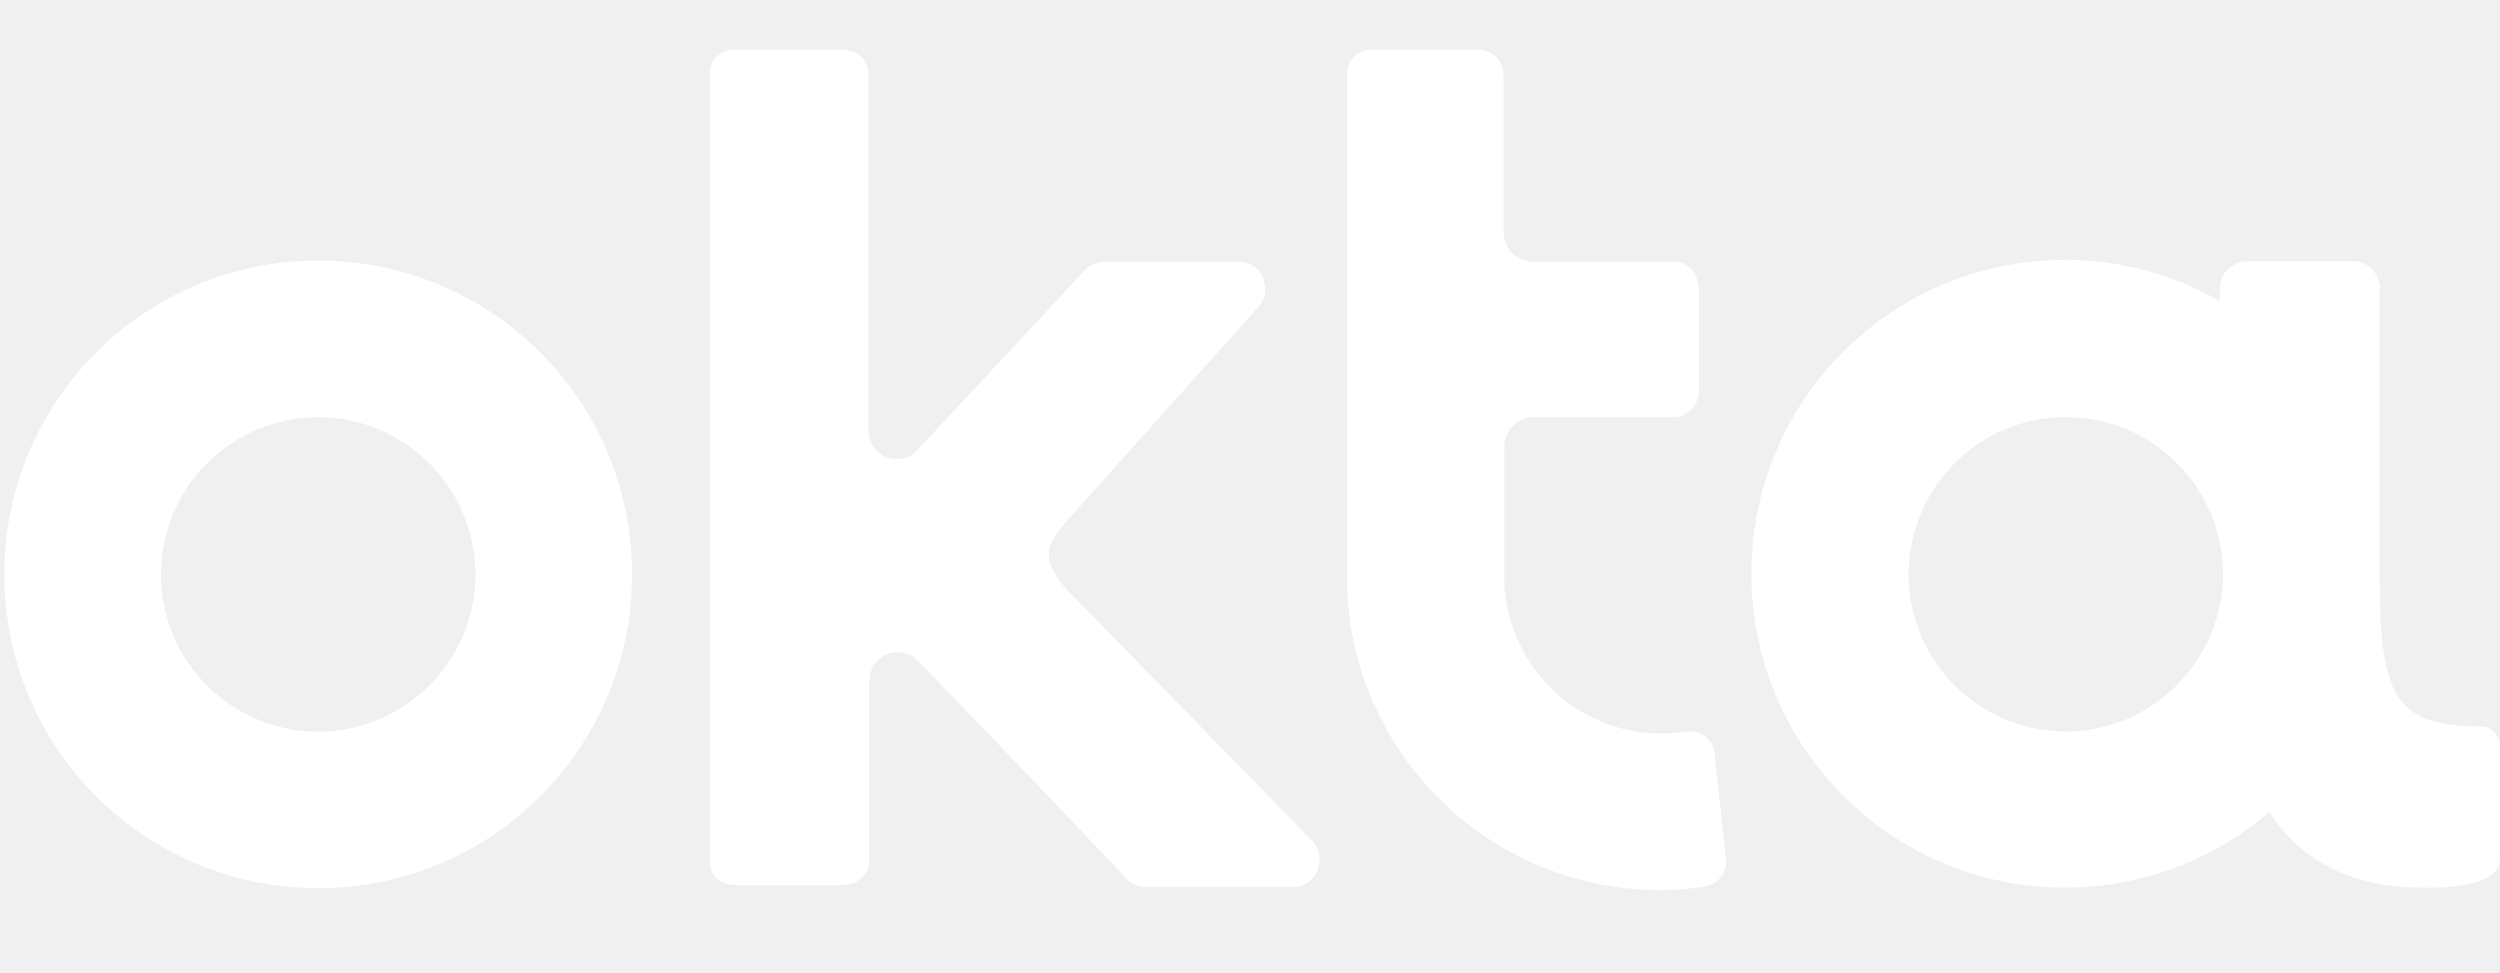
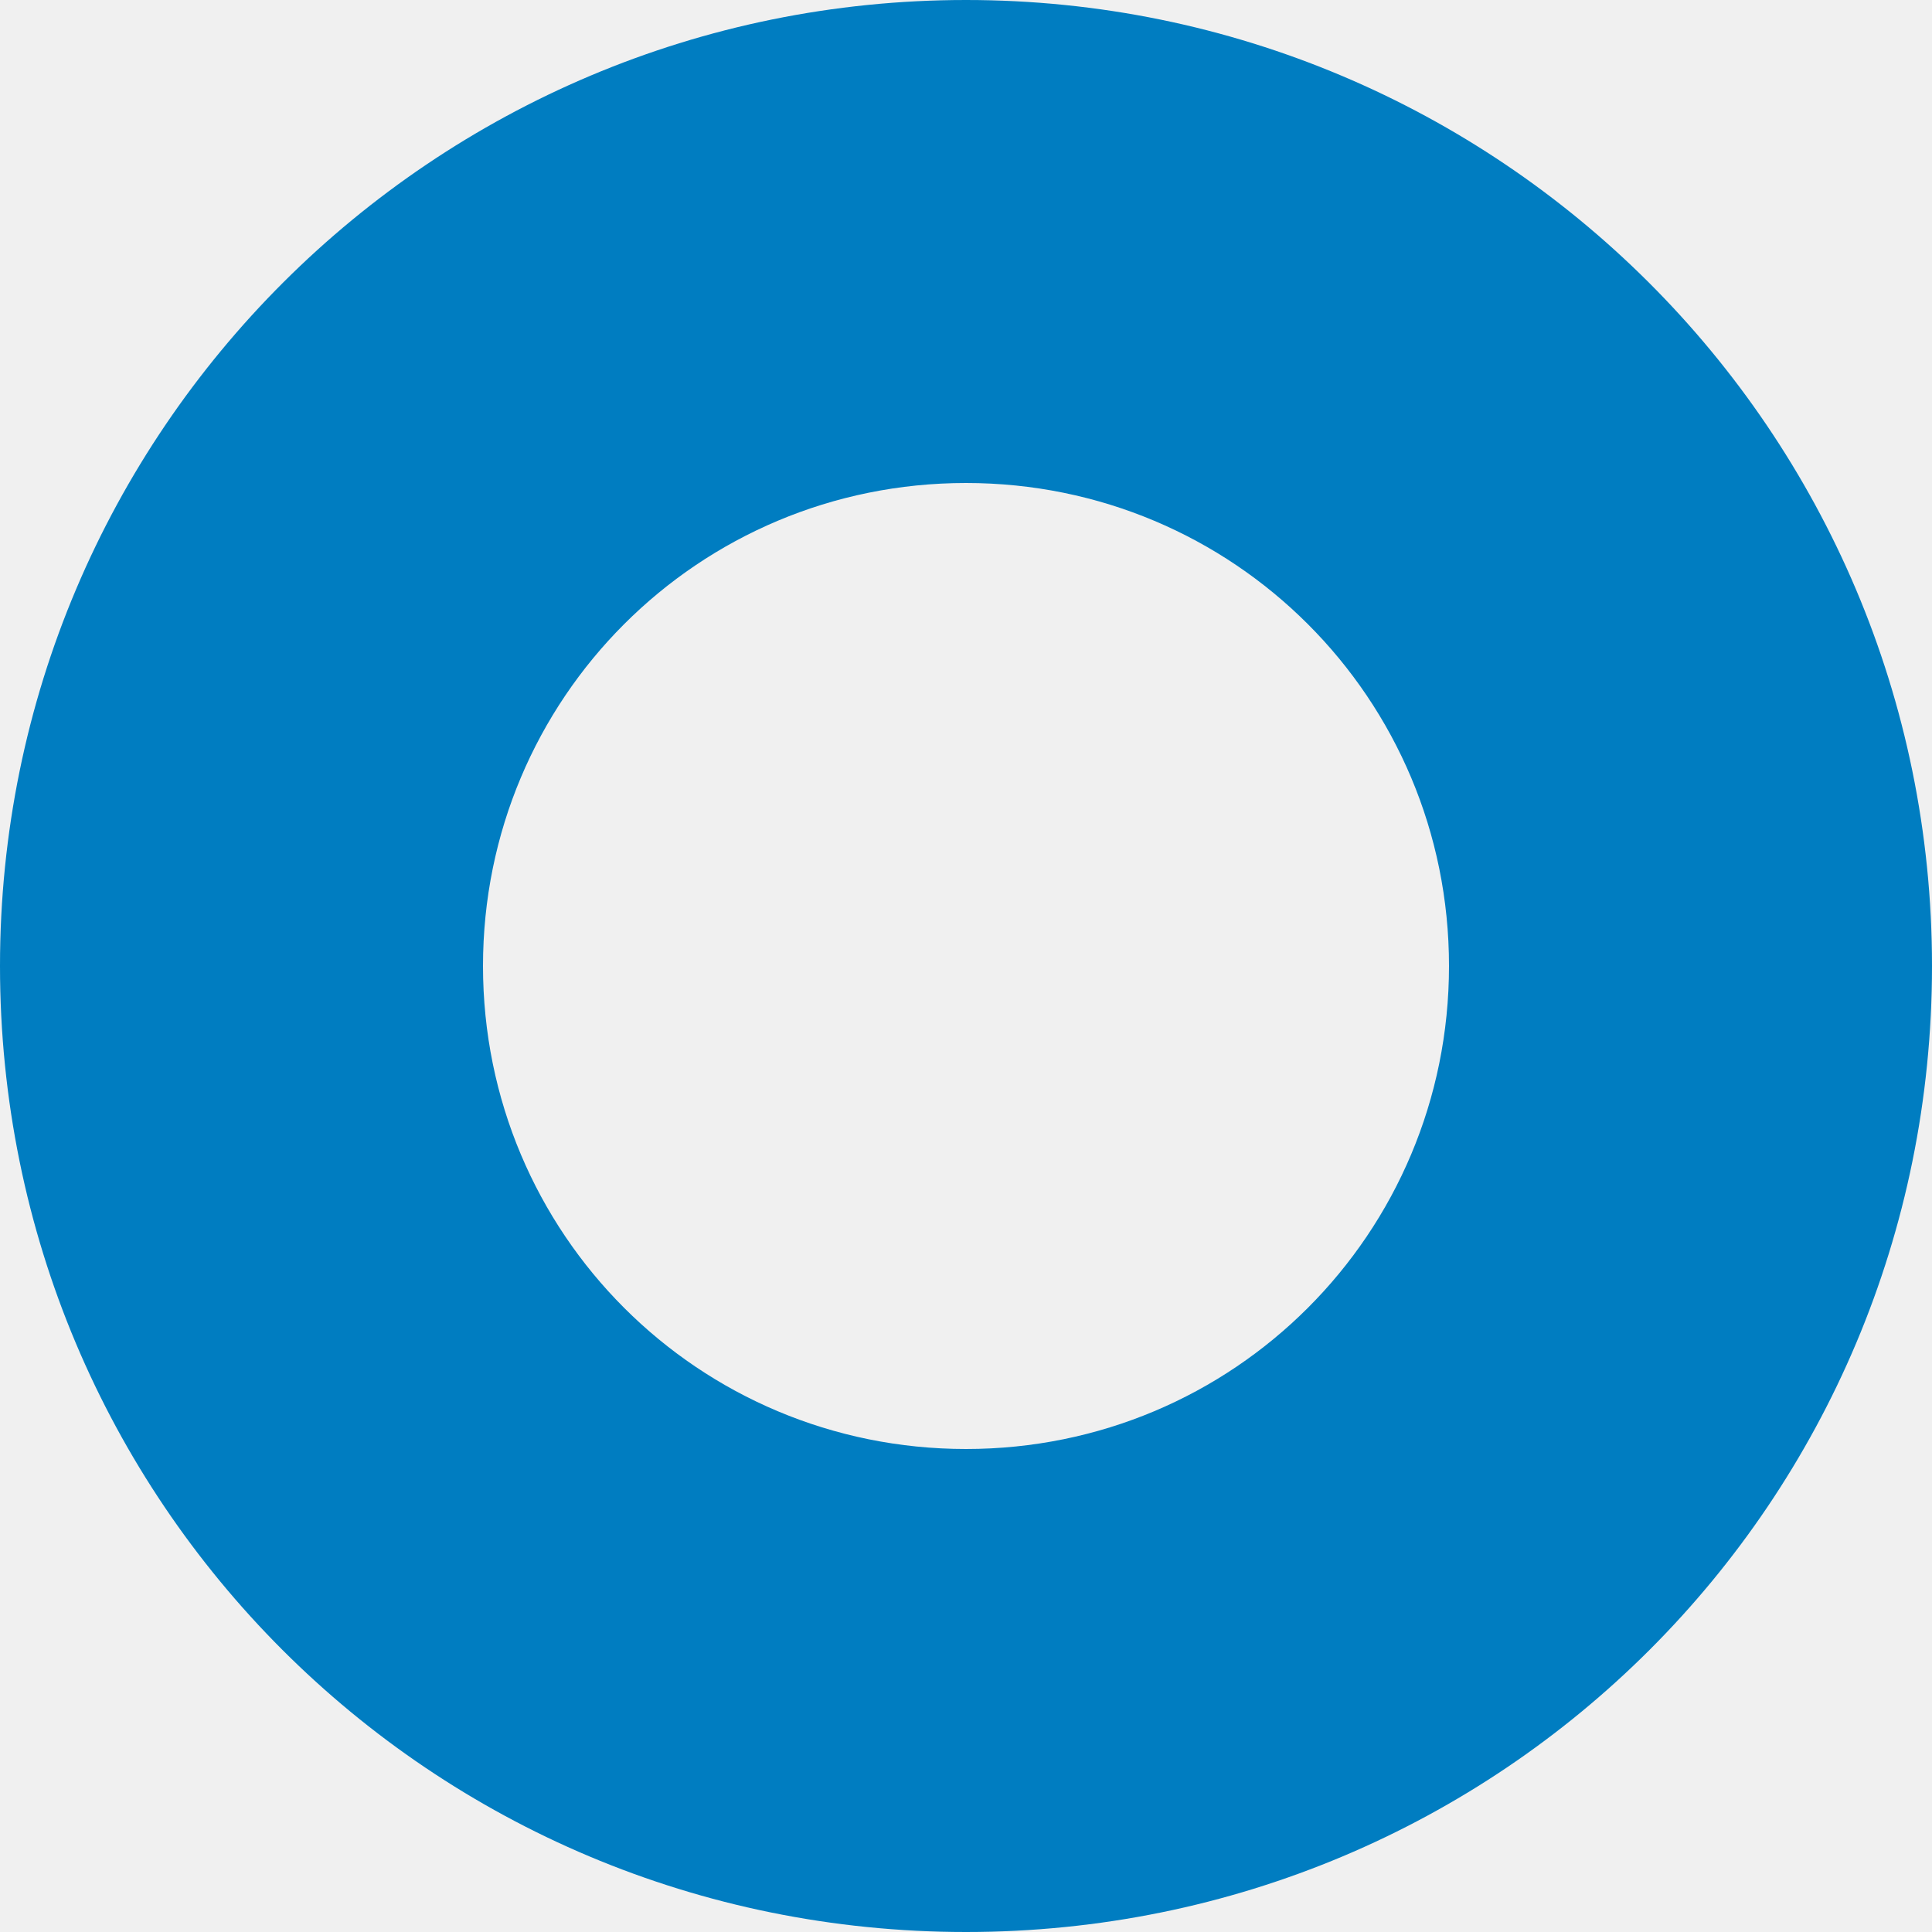
- <svg xmlns="http://www.w3.org/2000/svg" width="18" height="7" viewBox="0 0 18 7" fill="none">
-   <path d="M2.291 1.876C1.042 1.876 0.031 2.887 0.031 4.136C0.031 5.385 1.042 6.395 2.291 6.395C3.54 6.395 4.551 5.385 4.551 4.136C4.551 2.887 3.54 1.876 2.291 1.876ZM2.291 5.268C1.666 5.268 1.159 4.76 1.159 4.136C1.159 3.511 1.666 3.004 2.291 3.004C2.915 3.004 3.423 3.511 3.423 4.136C3.423 4.76 2.915 5.268 2.291 5.268Z" fill="white" />
-   <path d="M6.262 4.895C6.262 4.715 6.478 4.63 6.604 4.755C7.17 5.33 8.104 6.319 8.109 6.323C8.122 6.337 8.136 6.359 8.19 6.377C8.212 6.386 8.248 6.386 8.289 6.386H9.308C9.492 6.386 9.546 6.175 9.461 6.067L7.772 4.338L7.682 4.248C7.489 4.019 7.511 3.929 7.731 3.695L9.07 2.199C9.156 2.091 9.102 1.885 8.913 1.885H7.988C7.952 1.885 7.925 1.885 7.898 1.894C7.844 1.912 7.821 1.93 7.808 1.948C7.803 1.952 7.062 2.752 6.604 3.242C6.478 3.376 6.253 3.286 6.253 3.102V0.537C6.253 0.407 6.146 0.357 6.06 0.357H5.306C5.175 0.357 5.112 0.443 5.112 0.519V6.206C5.112 6.337 5.22 6.373 5.31 6.373H6.065C6.182 6.373 6.258 6.287 6.258 6.202V6.144V4.895H6.262Z" fill="white" />
-   <path d="M12.426 6.18L12.345 5.425C12.336 5.321 12.237 5.25 12.134 5.268C12.075 5.277 12.017 5.281 11.958 5.281C11.356 5.281 10.867 4.809 10.831 4.212C10.831 4.194 10.831 4.171 10.831 4.149V3.224C10.831 3.102 10.921 3.003 11.042 3.003H12.053C12.125 3.003 12.232 2.941 12.232 2.81V2.096C12.232 1.957 12.143 1.885 12.062 1.885H11.042C10.925 1.885 10.831 1.799 10.826 1.683V0.537C10.826 0.465 10.772 0.357 10.633 0.357H9.883C9.789 0.357 9.699 0.416 9.699 0.533C9.699 0.533 9.699 4.194 9.699 4.212C9.73 5.434 10.732 6.409 11.958 6.409C12.062 6.409 12.161 6.4 12.259 6.386C12.367 6.373 12.439 6.283 12.426 6.18Z" fill="white" />
-   <path d="M17.87 5.231C17.232 5.231 17.134 5.002 17.134 4.144C17.134 4.14 17.134 4.14 17.134 4.135V2.073C17.134 2.001 17.08 1.88 16.936 1.88H16.181C16.087 1.88 15.983 1.957 15.983 2.073V2.168C15.656 1.979 15.274 1.871 14.869 1.871C13.62 1.871 12.61 2.882 12.61 4.131C12.61 5.38 13.62 6.391 14.869 6.391C15.431 6.391 15.943 6.184 16.338 5.847C16.549 6.17 16.891 6.386 17.426 6.391C17.515 6.391 18.001 6.409 18.001 6.179V5.375C18.001 5.308 17.947 5.231 17.87 5.231ZM14.874 5.267C14.249 5.267 13.742 4.76 13.742 4.135C13.742 3.511 14.249 3.003 14.874 3.003C15.498 3.003 16.006 3.511 16.006 4.135C16.002 4.76 15.494 5.267 14.874 5.267Z" fill="white" />
+ <svg xmlns="http://www.w3.org/2000/svg" width="64" height="64">
+   <path d="M32 0C14.37 0 0 14.267 0 32s14.268 32 32 32 32-14.268 32-32S49.63 0 32 0zm0 48c-8.866 0-16-7.134-16-16s7.134-16 16-16 16 7.134 16 16-7.134 16-16 16z" fill="#007dc1" />
</svg>
